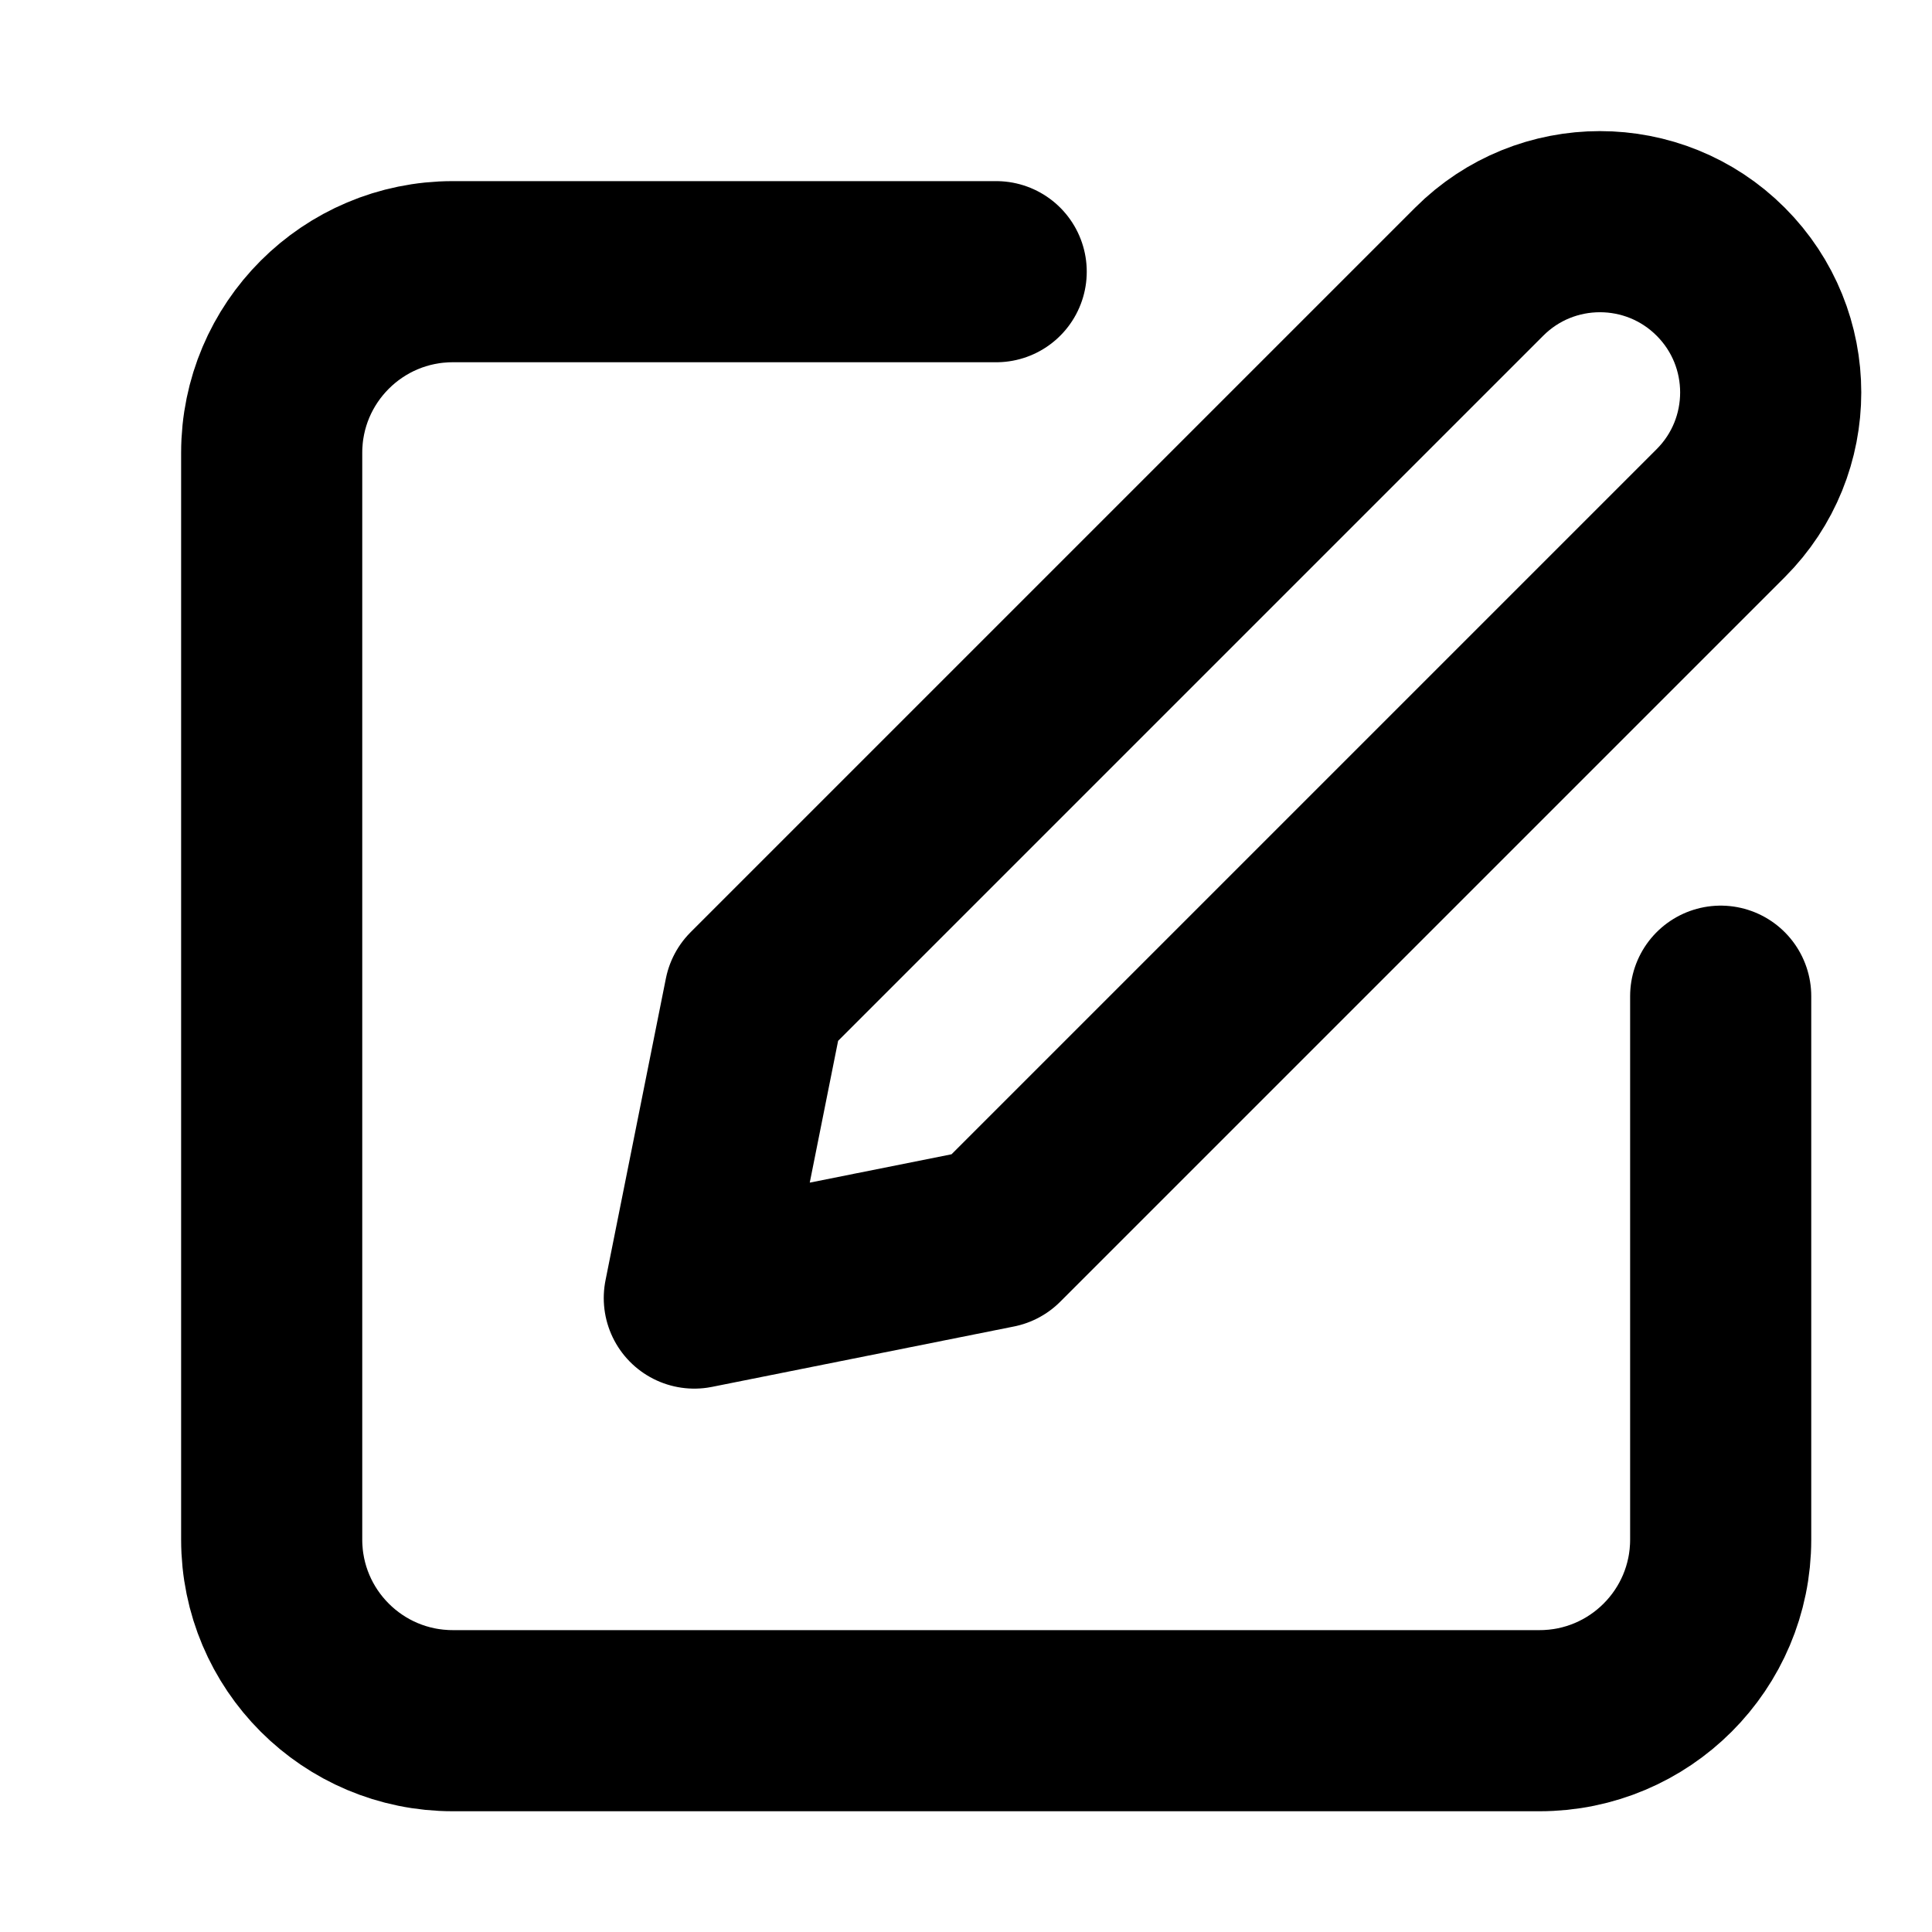
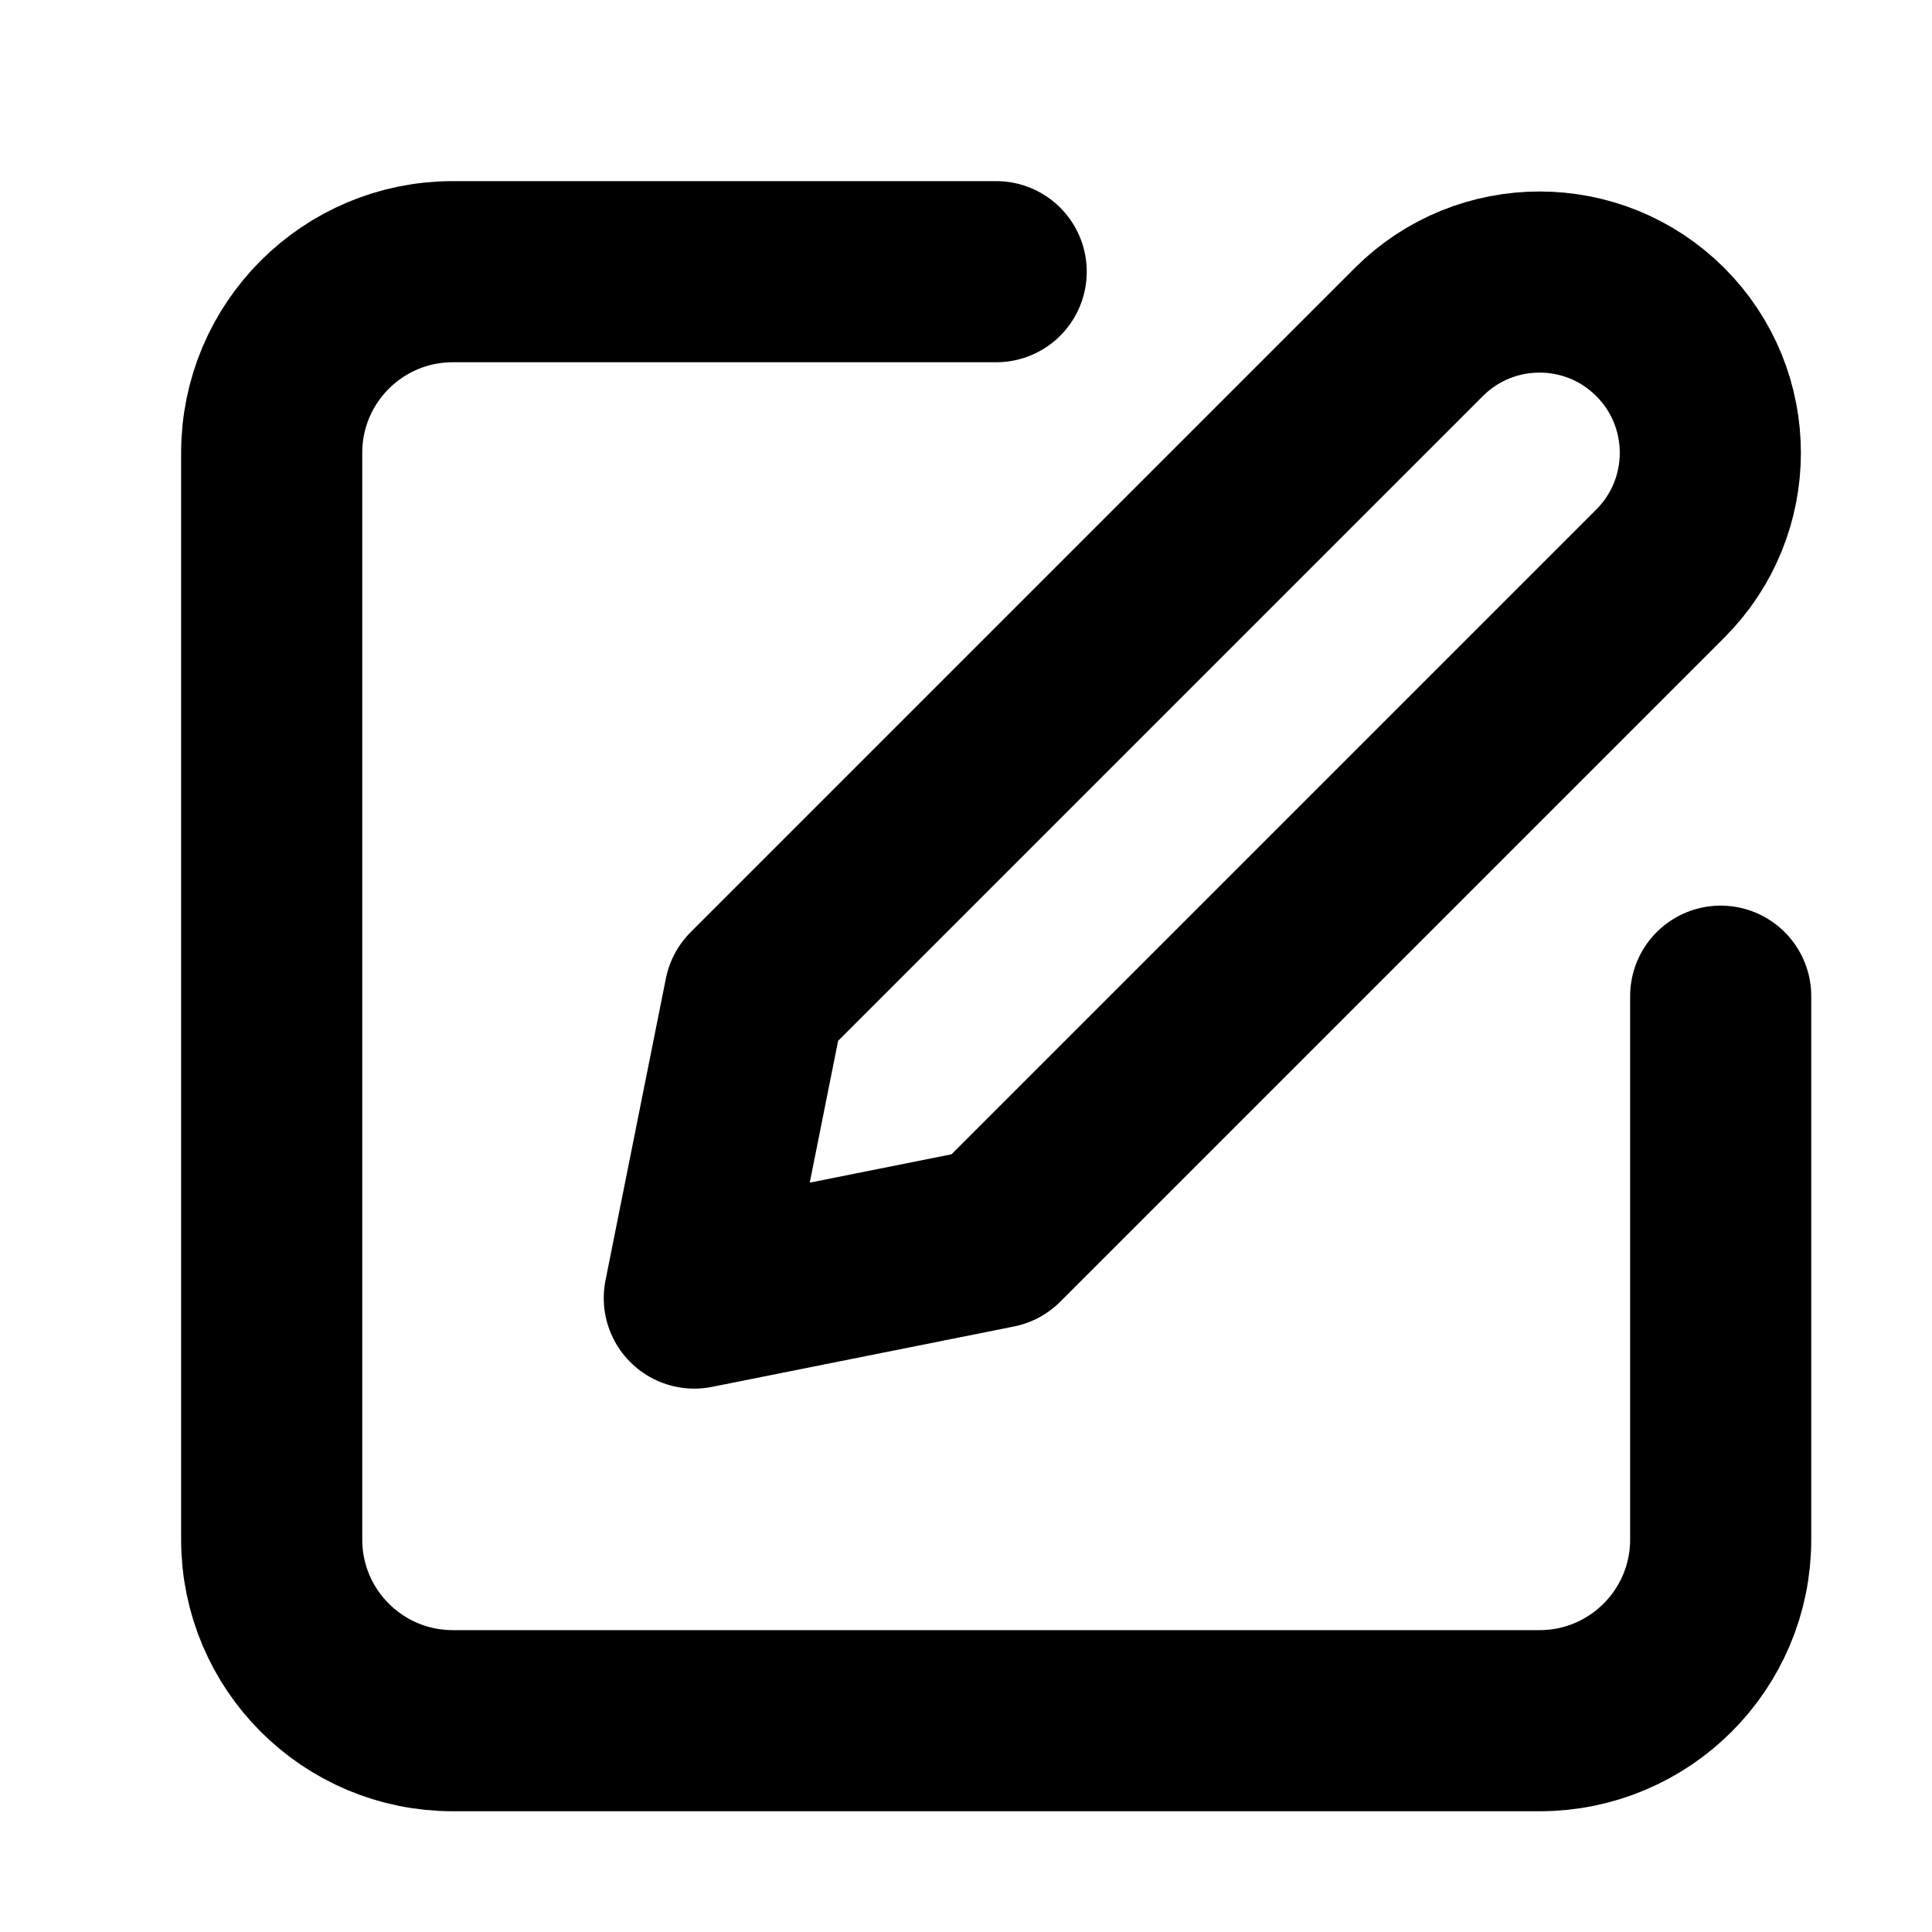
<svg xmlns="http://www.w3.org/2000/svg" width="16" height="16" viewBox="0 0 16 16" fill="none" stroke="currentColor" stroke-width="1.5" stroke-linecap="round" stroke-linejoin="round">
  <path d="M8.25 2.25 3.75 2.25A1.5 1.5 0 0 0 2.25 3.75L2.25 12.75A1.5 1.5 0 0 0 3.75 14.25L12.75 14.25A1.5 1.5 0 0 0 14.25 12.75L14.25 8.25" />
-   <path d="M12.25 2.25A.75.75 0 0 1 14.25 4.25L8.25 10.25 5.75 10.75 6.25 8.25Z" />
+   <path d="M11.75 2.75A.75.75 0 0 1 13.75 4.75L8.25 10.25 5.75 10.75 6.25 8.25Z" />
</svg>
